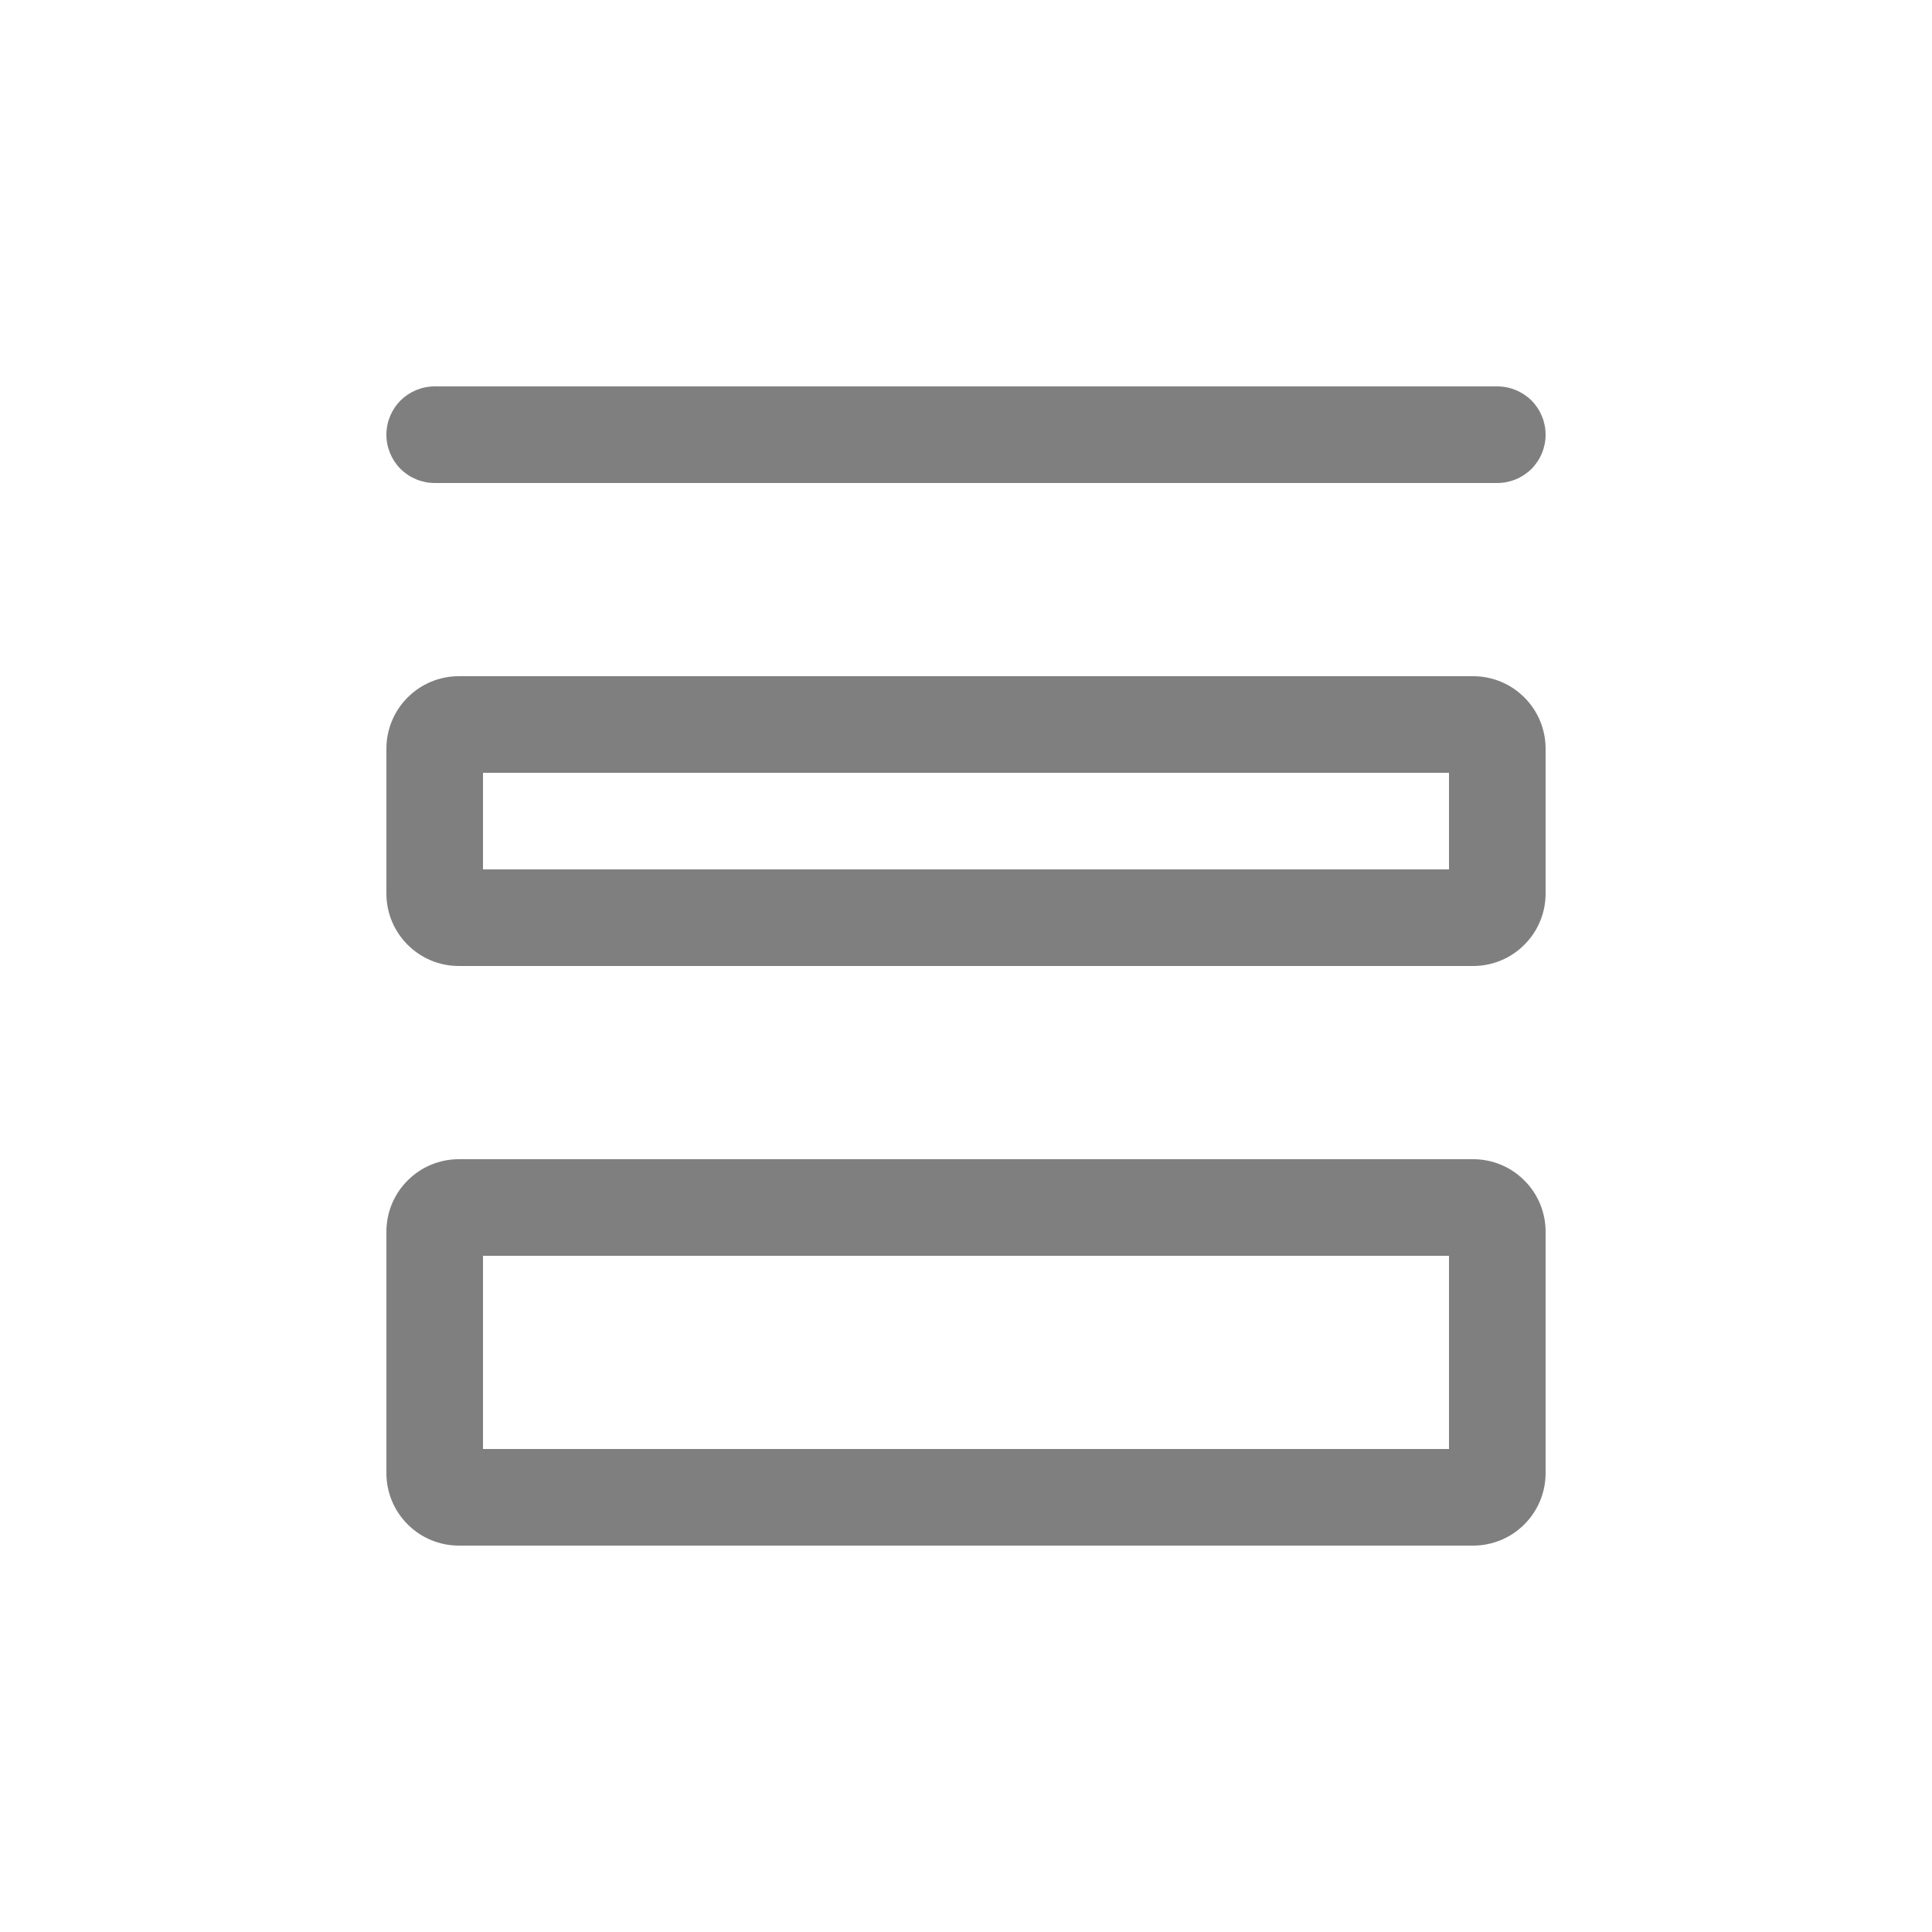
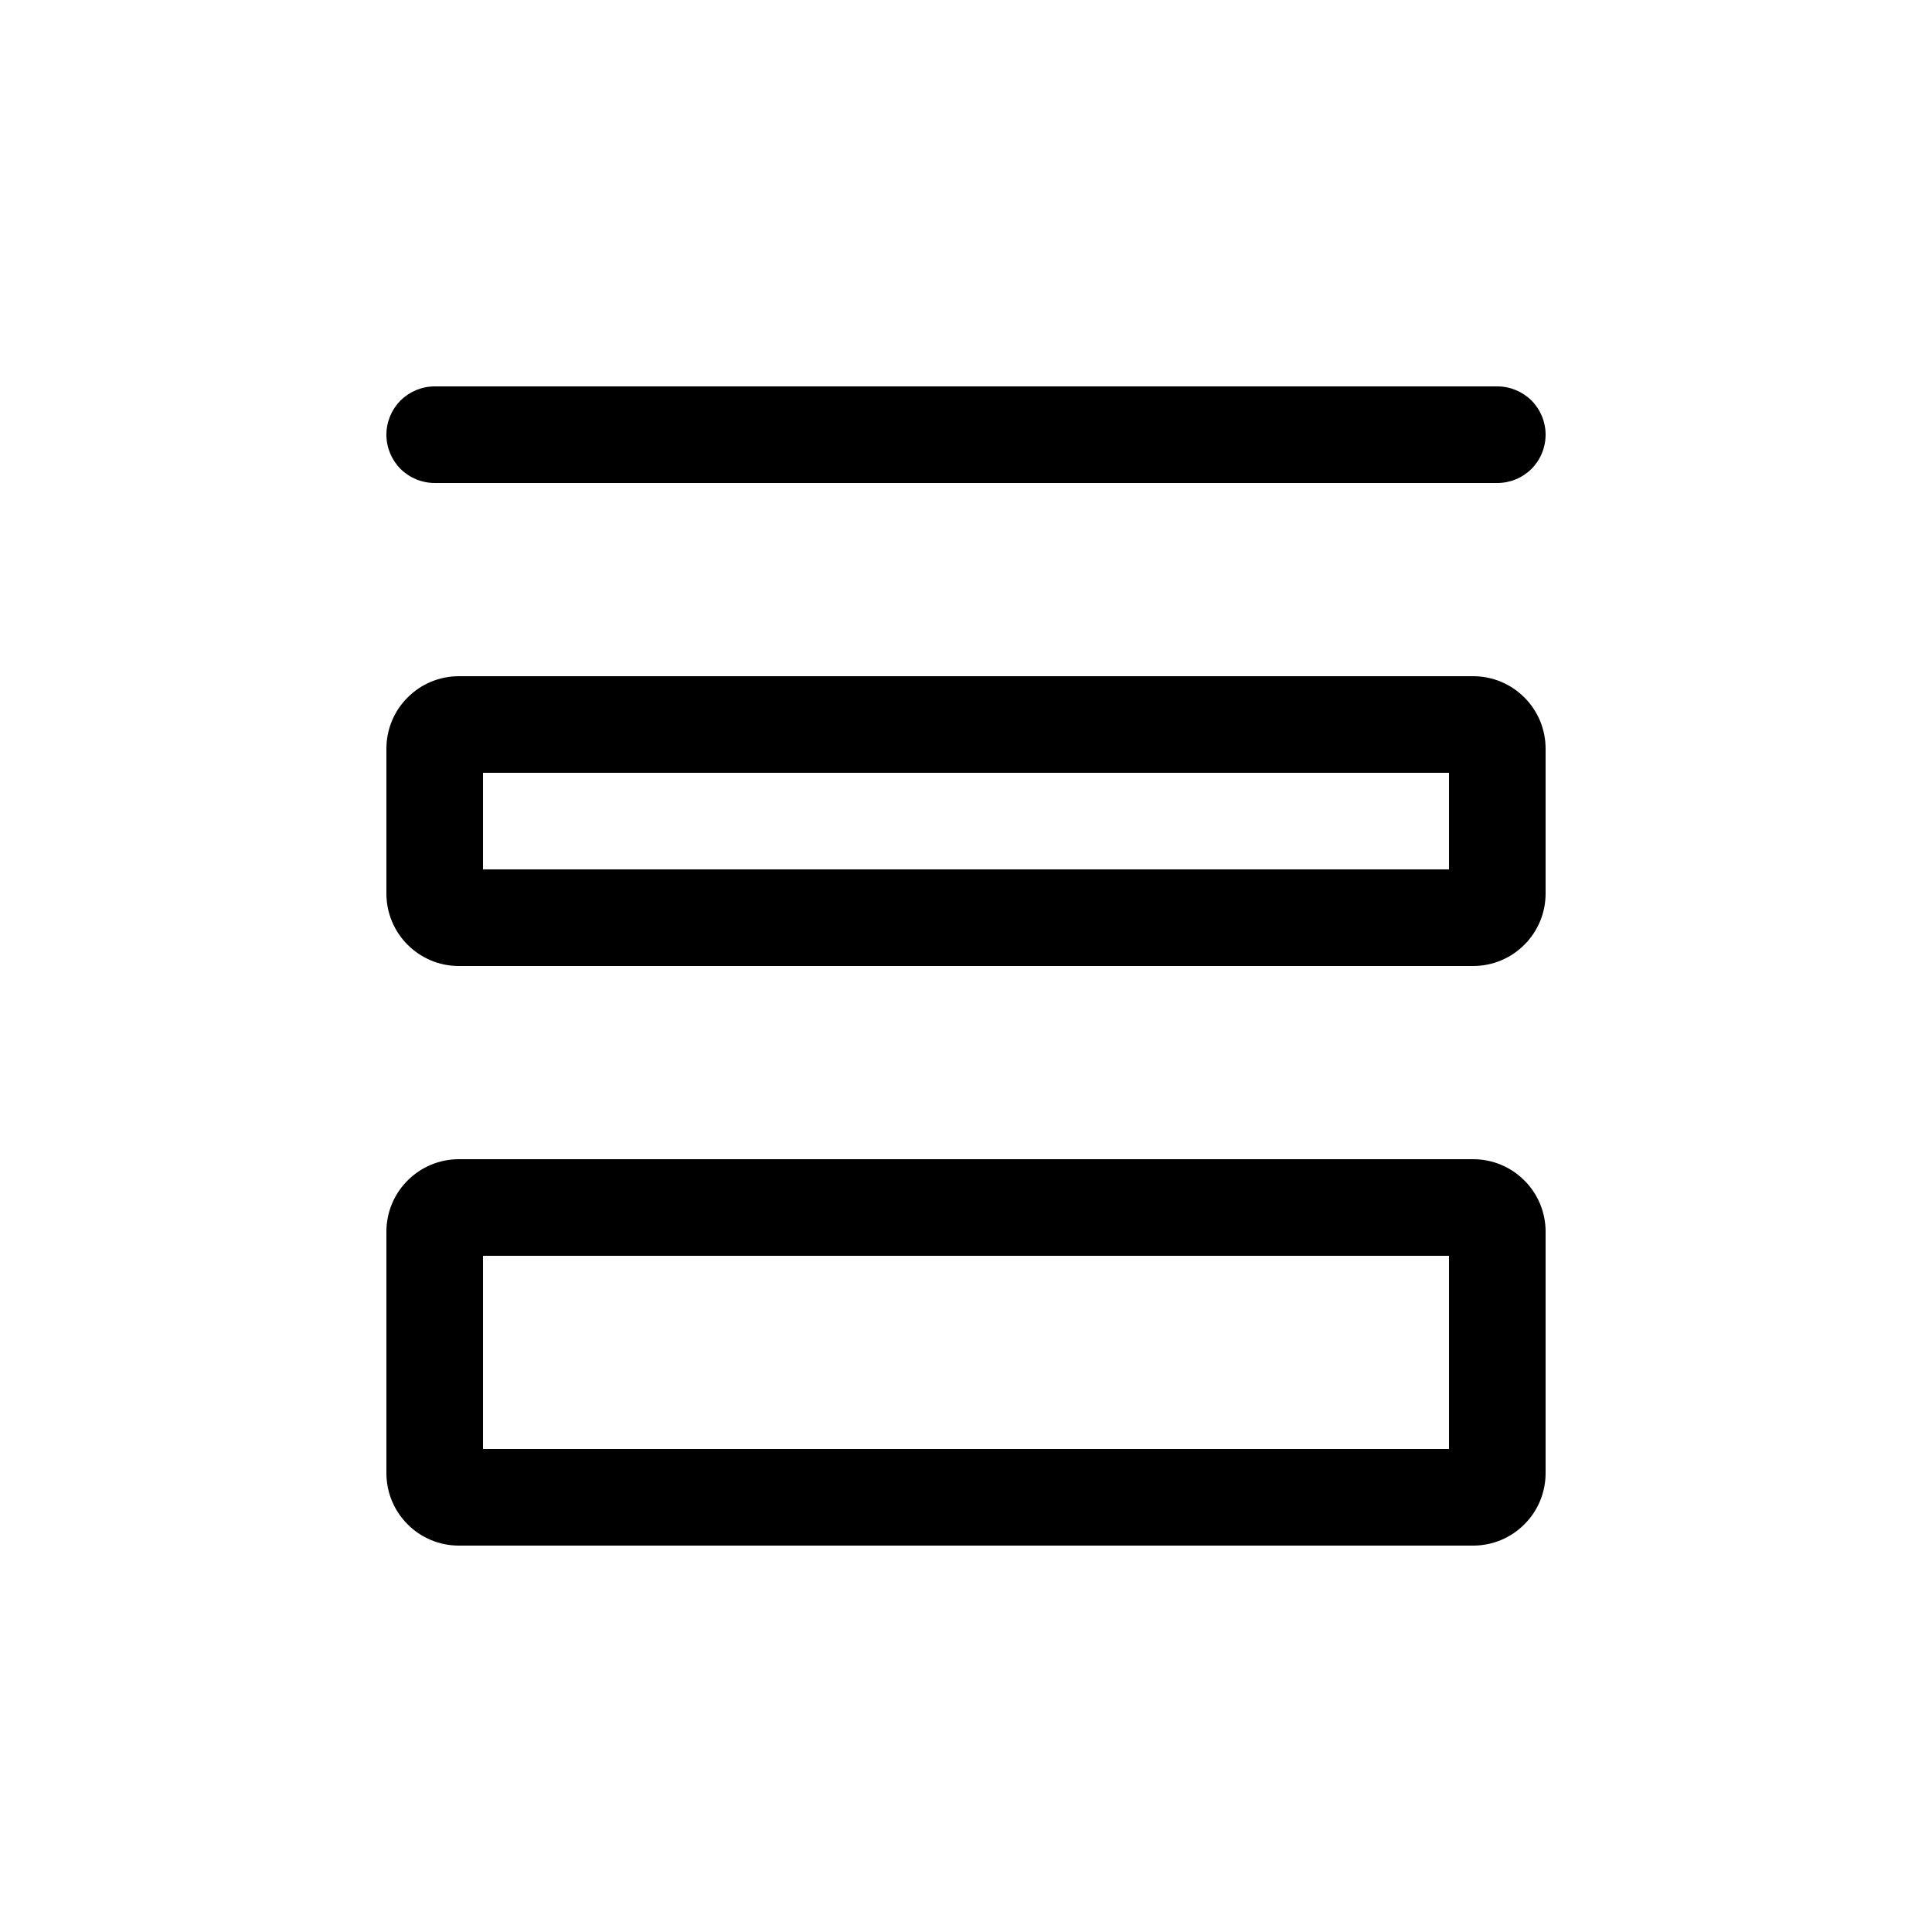
<svg xmlns="http://www.w3.org/2000/svg" width="20" height="20" viewBox="0 0 20 20" fill="none">
-   <path fill-rule="evenodd" clip-rule="evenodd" d="M4 4.5C4 4.367 4.053 4.24 4.146 4.146C4.24 4.053 4.367 4 4.5 4H15.5C15.633 4 15.76 4.053 15.854 4.146C15.947 4.24 16 4.367 16 4.5C16 4.633 15.947 4.76 15.854 4.854C15.76 4.947 15.633 5 15.5 5H4.5C4.367 5 4.24 4.947 4.146 4.854C4.053 4.76 4 4.633 4 4.5ZM5 8V9H15V8H5ZM4.75 7C4.551 7 4.36 7.079 4.22 7.22C4.079 7.36 4 7.551 4 7.75V9.25C4 9.664 4.336 10 4.75 10H15.25C15.449 10 15.64 9.921 15.78 9.78C15.921 9.64 16 9.449 16 9.25V7.75C16 7.551 15.921 7.36 15.78 7.22C15.64 7.079 15.449 7 15.25 7H4.75ZM5 15V13H15V15H5ZM4 12.75C4 12.551 4.079 12.36 4.22 12.22C4.36 12.079 4.551 12 4.75 12H15.25C15.449 12 15.64 12.079 15.78 12.22C15.921 12.36 16 12.551 16 12.75V15.25C16 15.449 15.921 15.64 15.78 15.78C15.64 15.921 15.449 16 15.25 16H4.75C4.551 16 4.36 15.921 4.22 15.78C4.079 15.64 4 15.449 4 15.25V12.75Z" fill="currentColor" fill-opacity="0.502" />
+   <path fill-rule="evenodd" clip-rule="evenodd" d="M4 4.5C4 4.367 4.053 4.24 4.146 4.146C4.24 4.053 4.367 4 4.5 4H15.5C15.633 4 15.76 4.053 15.854 4.146C15.947 4.24 16 4.367 16 4.5C16 4.633 15.947 4.76 15.854 4.854C15.76 4.947 15.633 5 15.5 5H4.5C4.367 5 4.24 4.947 4.146 4.854C4.053 4.76 4 4.633 4 4.5ZM5 8V9H15V8H5ZM4.75 7C4.551 7 4.36 7.079 4.22 7.22C4.079 7.36 4 7.551 4 7.75V9.25C4 9.664 4.336 10 4.75 10H15.25C15.449 10 15.64 9.921 15.78 9.78C15.921 9.64 16 9.449 16 9.25V7.75C16 7.551 15.921 7.36 15.78 7.22C15.64 7.079 15.449 7 15.25 7H4.75ZM5 15V13H15V15H5ZM4 12.75C4 12.551 4.079 12.36 4.22 12.22C4.36 12.079 4.551 12 4.75 12H15.25C15.449 12 15.64 12.079 15.78 12.22C15.921 12.36 16 12.551 16 12.75V15.25C16 15.449 15.921 15.64 15.78 15.78C15.64 15.921 15.449 16 15.25 16H4.75C4.551 16 4.36 15.921 4.22 15.78C4.079 15.64 4 15.449 4 15.25V12.75Z" fill="currentColor" />
</svg>
